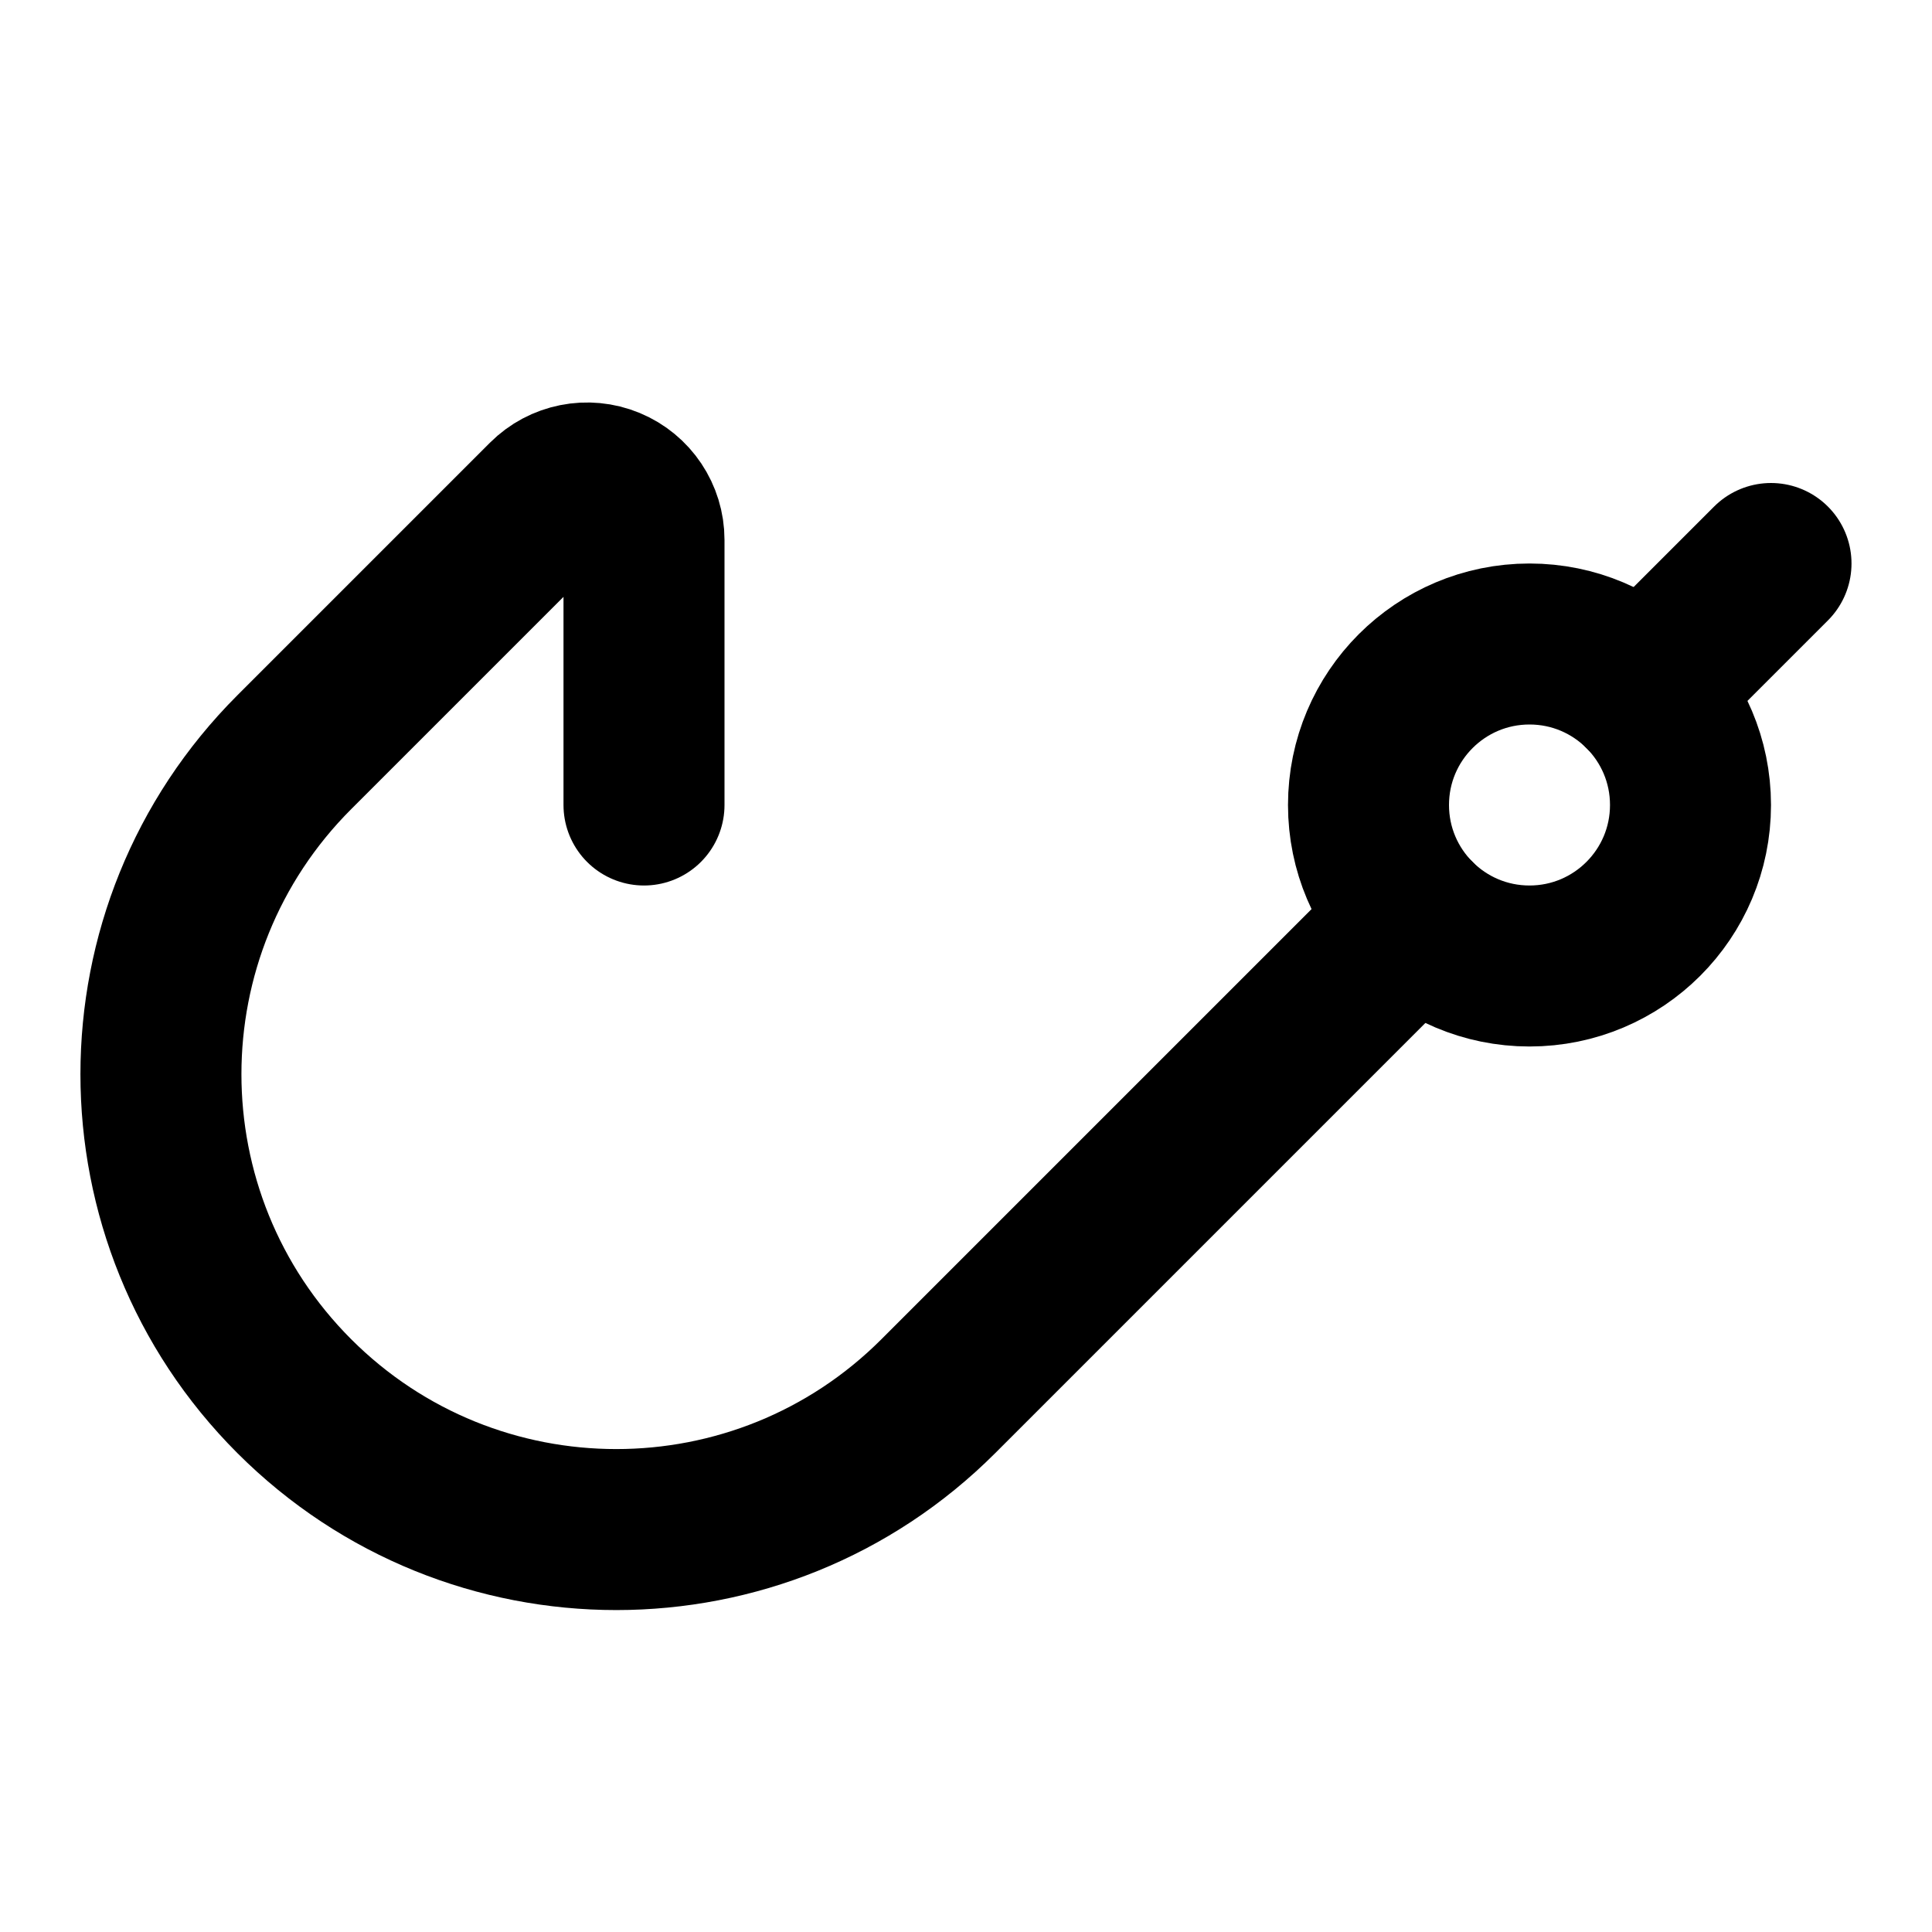
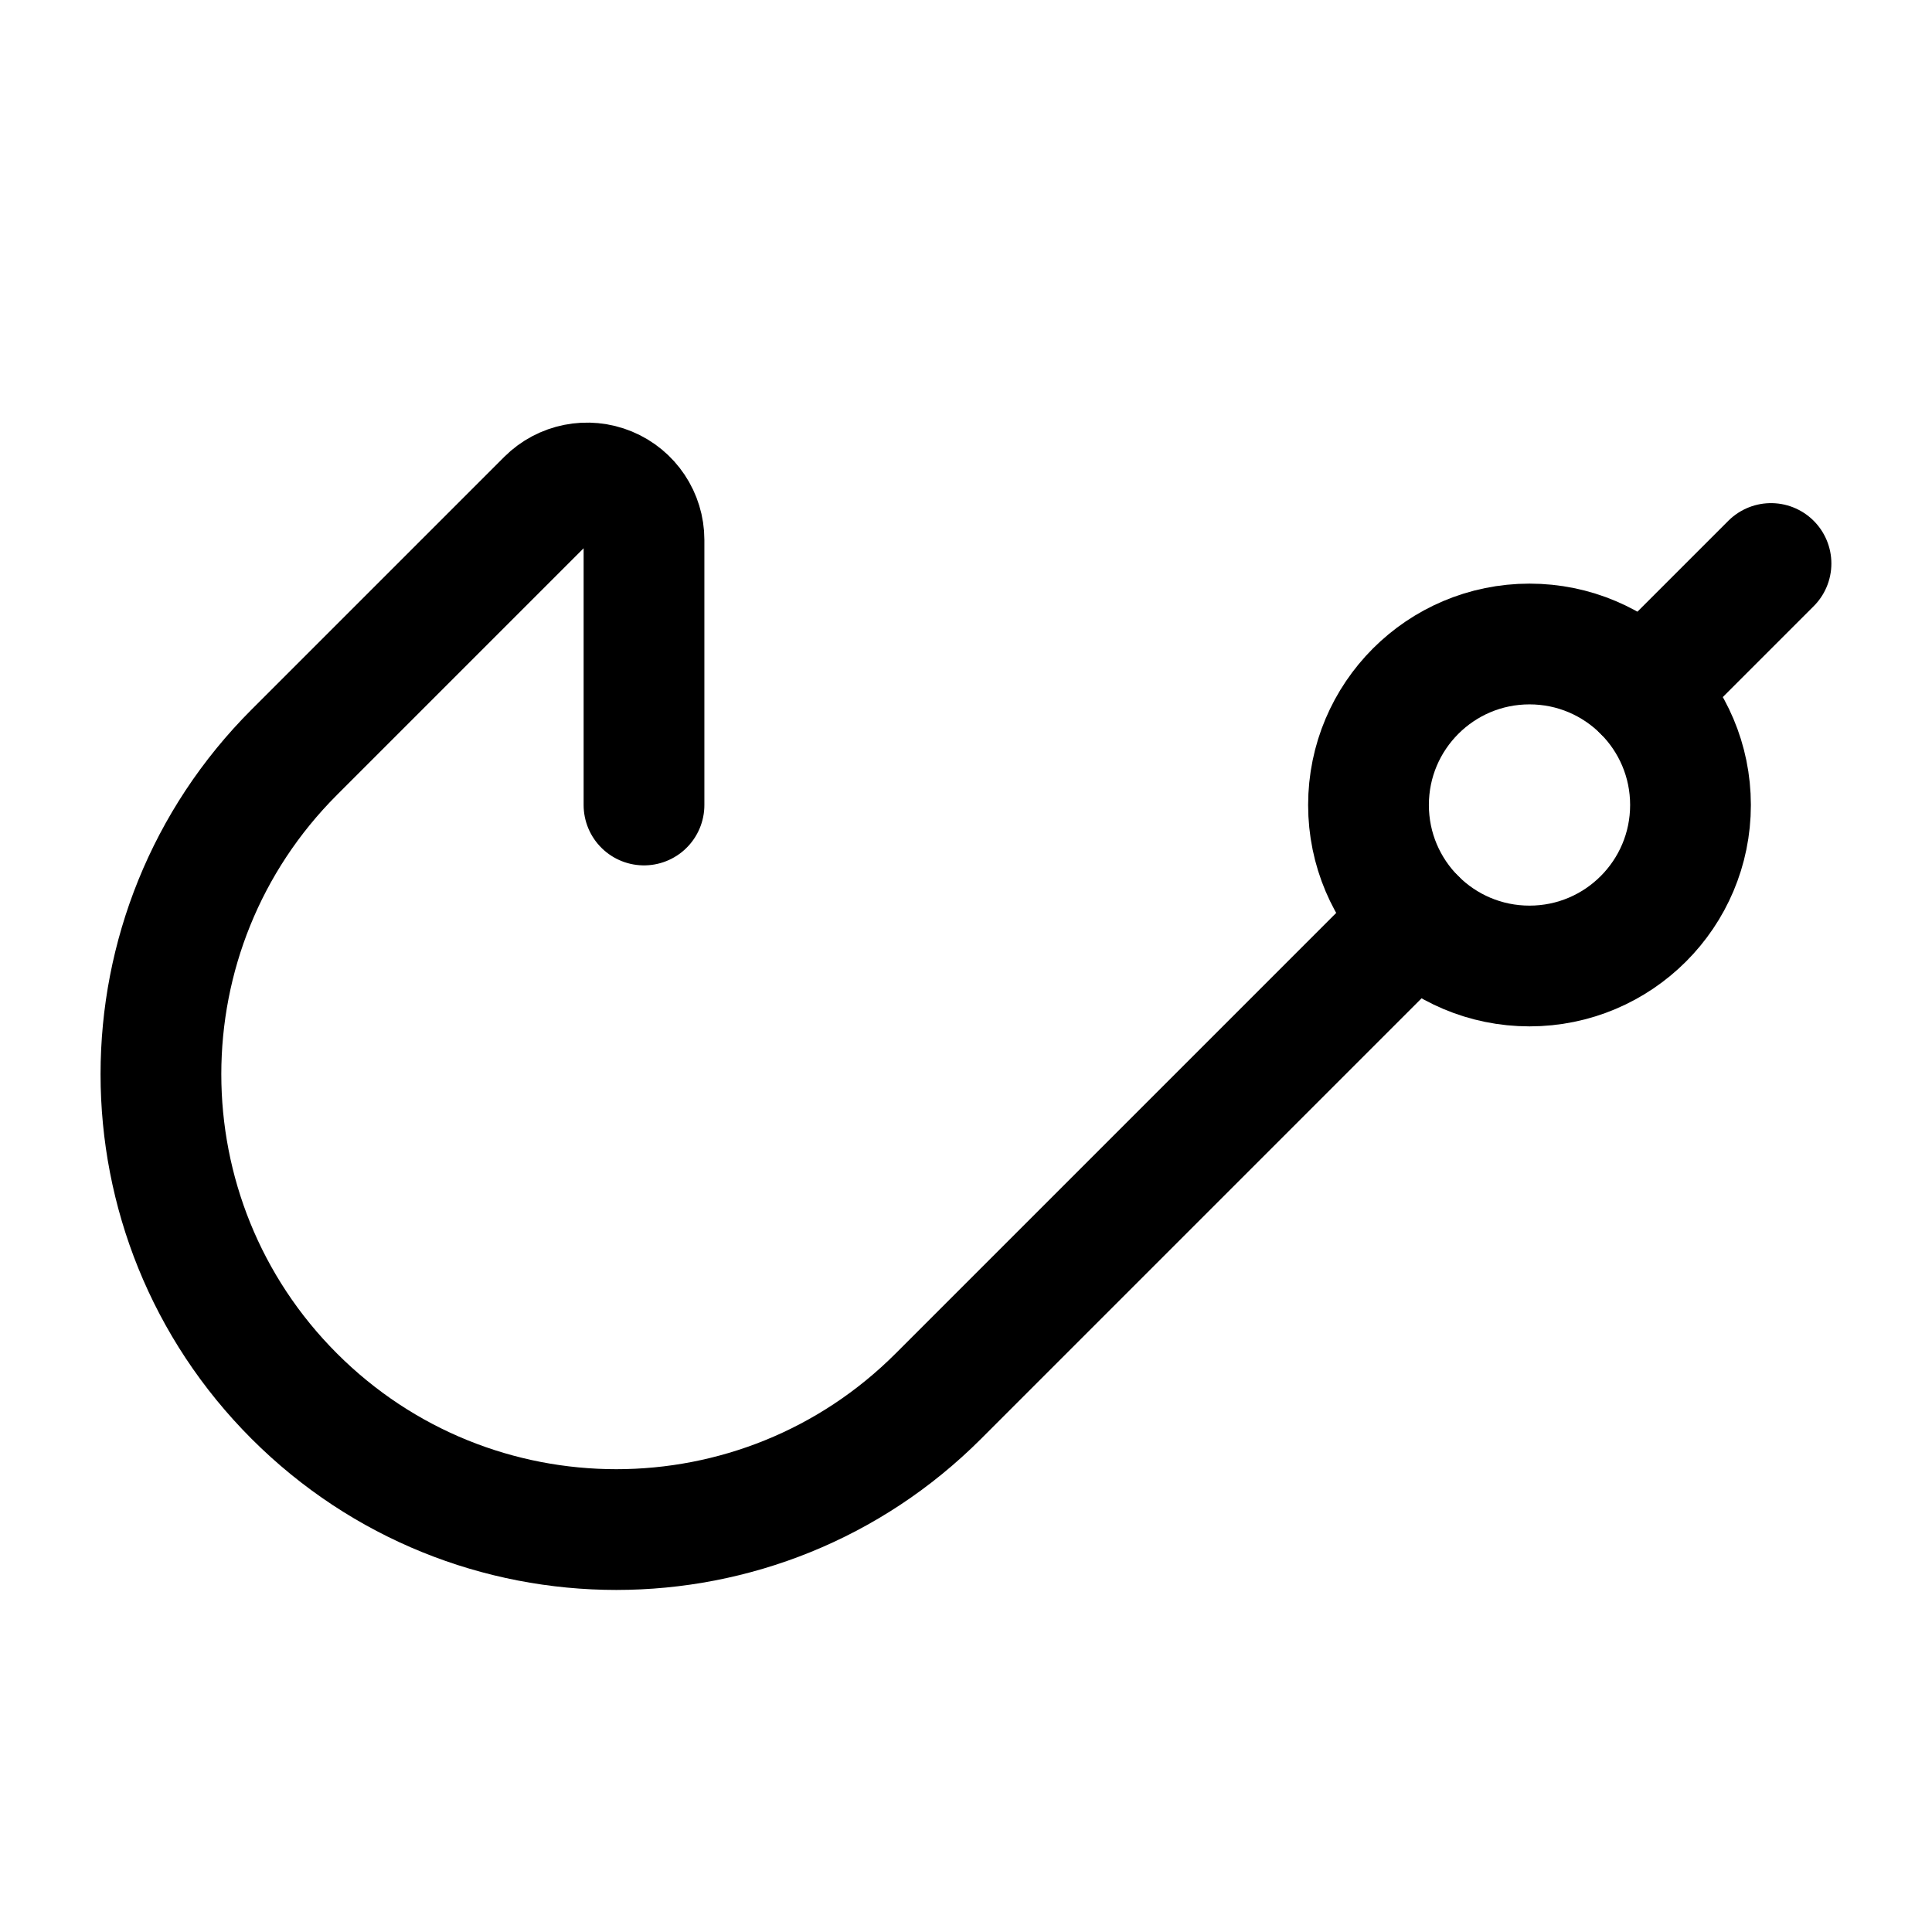
<svg xmlns="http://www.w3.org/2000/svg" width="24" height="24" viewBox="0 0 24 24" fill="none" stroke="currentColor" stroke-width="2" stroke-linecap="round" stroke-linejoin="round" class="lucide lucide-fishing-hook-icon lucide-fishing-hook" version="1.1" id="svg2">
  <defs id="defs2" />
-   <path d="m17.586 11.414-5.93 5.93a1 1 0 0 1-8-8l3.137-3.137a.707.707 0 0 1 1.207.5V10" id="path1" style="stroke:#000000;stroke-opacity:1" />
-   <path d="M20.414 8.586 22 7" id="path2" style="stroke:#000000;stroke-opacity:1" />
-   <circle cx="19" cy="10" r="2" id="circle2" style="stroke:#000000;stroke-opacity:1" />
+   <path d="m17.586 11.414-5.93 5.93a1 1 0 0 1-8-8l3.137-3.137a.707.707 0 0 1 1.207.5V10" id="path1" style="stroke:#000000;stroke-opacity:1;stroke-width:1.5;stroke-dasharray:none" />
+   <path d="M20.414 8.586 22 7" id="path2" style="stroke:#000000;stroke-opacity:1;stroke-width:1.5;stroke-dasharray:none" />
+   <circle cx="19" cy="10" r="2" id="circle2" style="stroke:#000000;stroke-opacity:1;stroke-width:1.5;stroke-dasharray:none" />
</svg>
